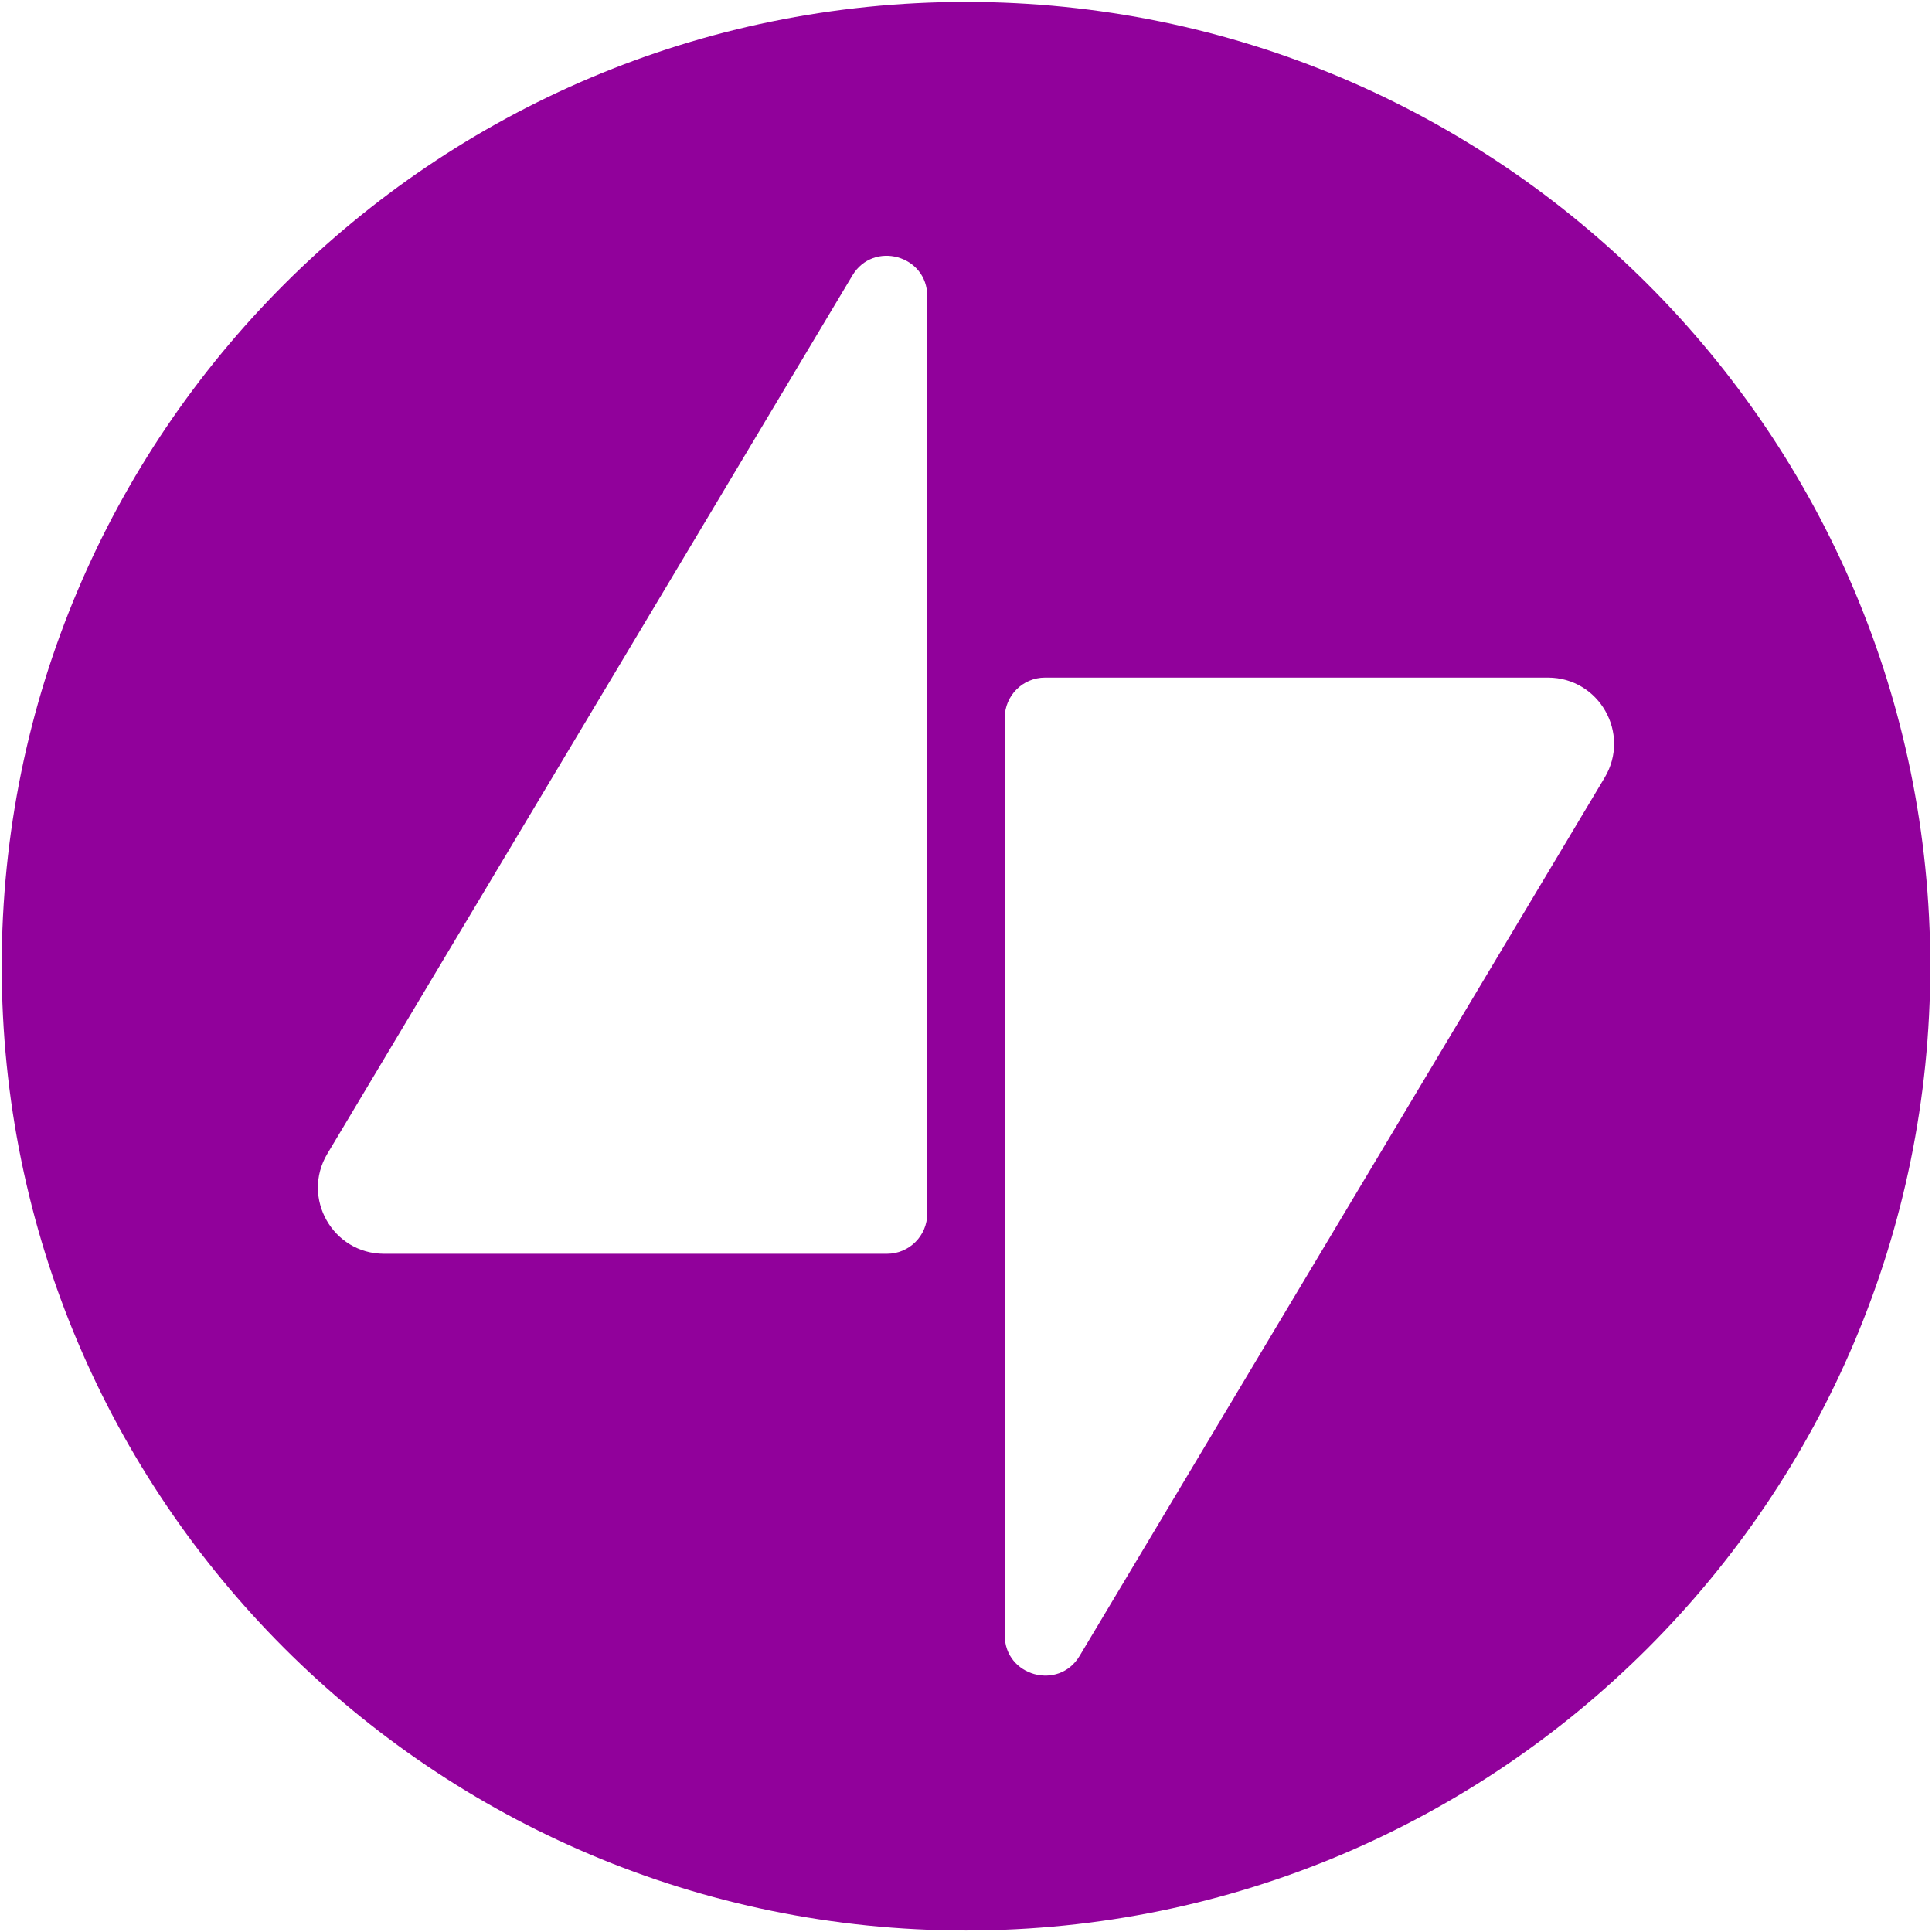
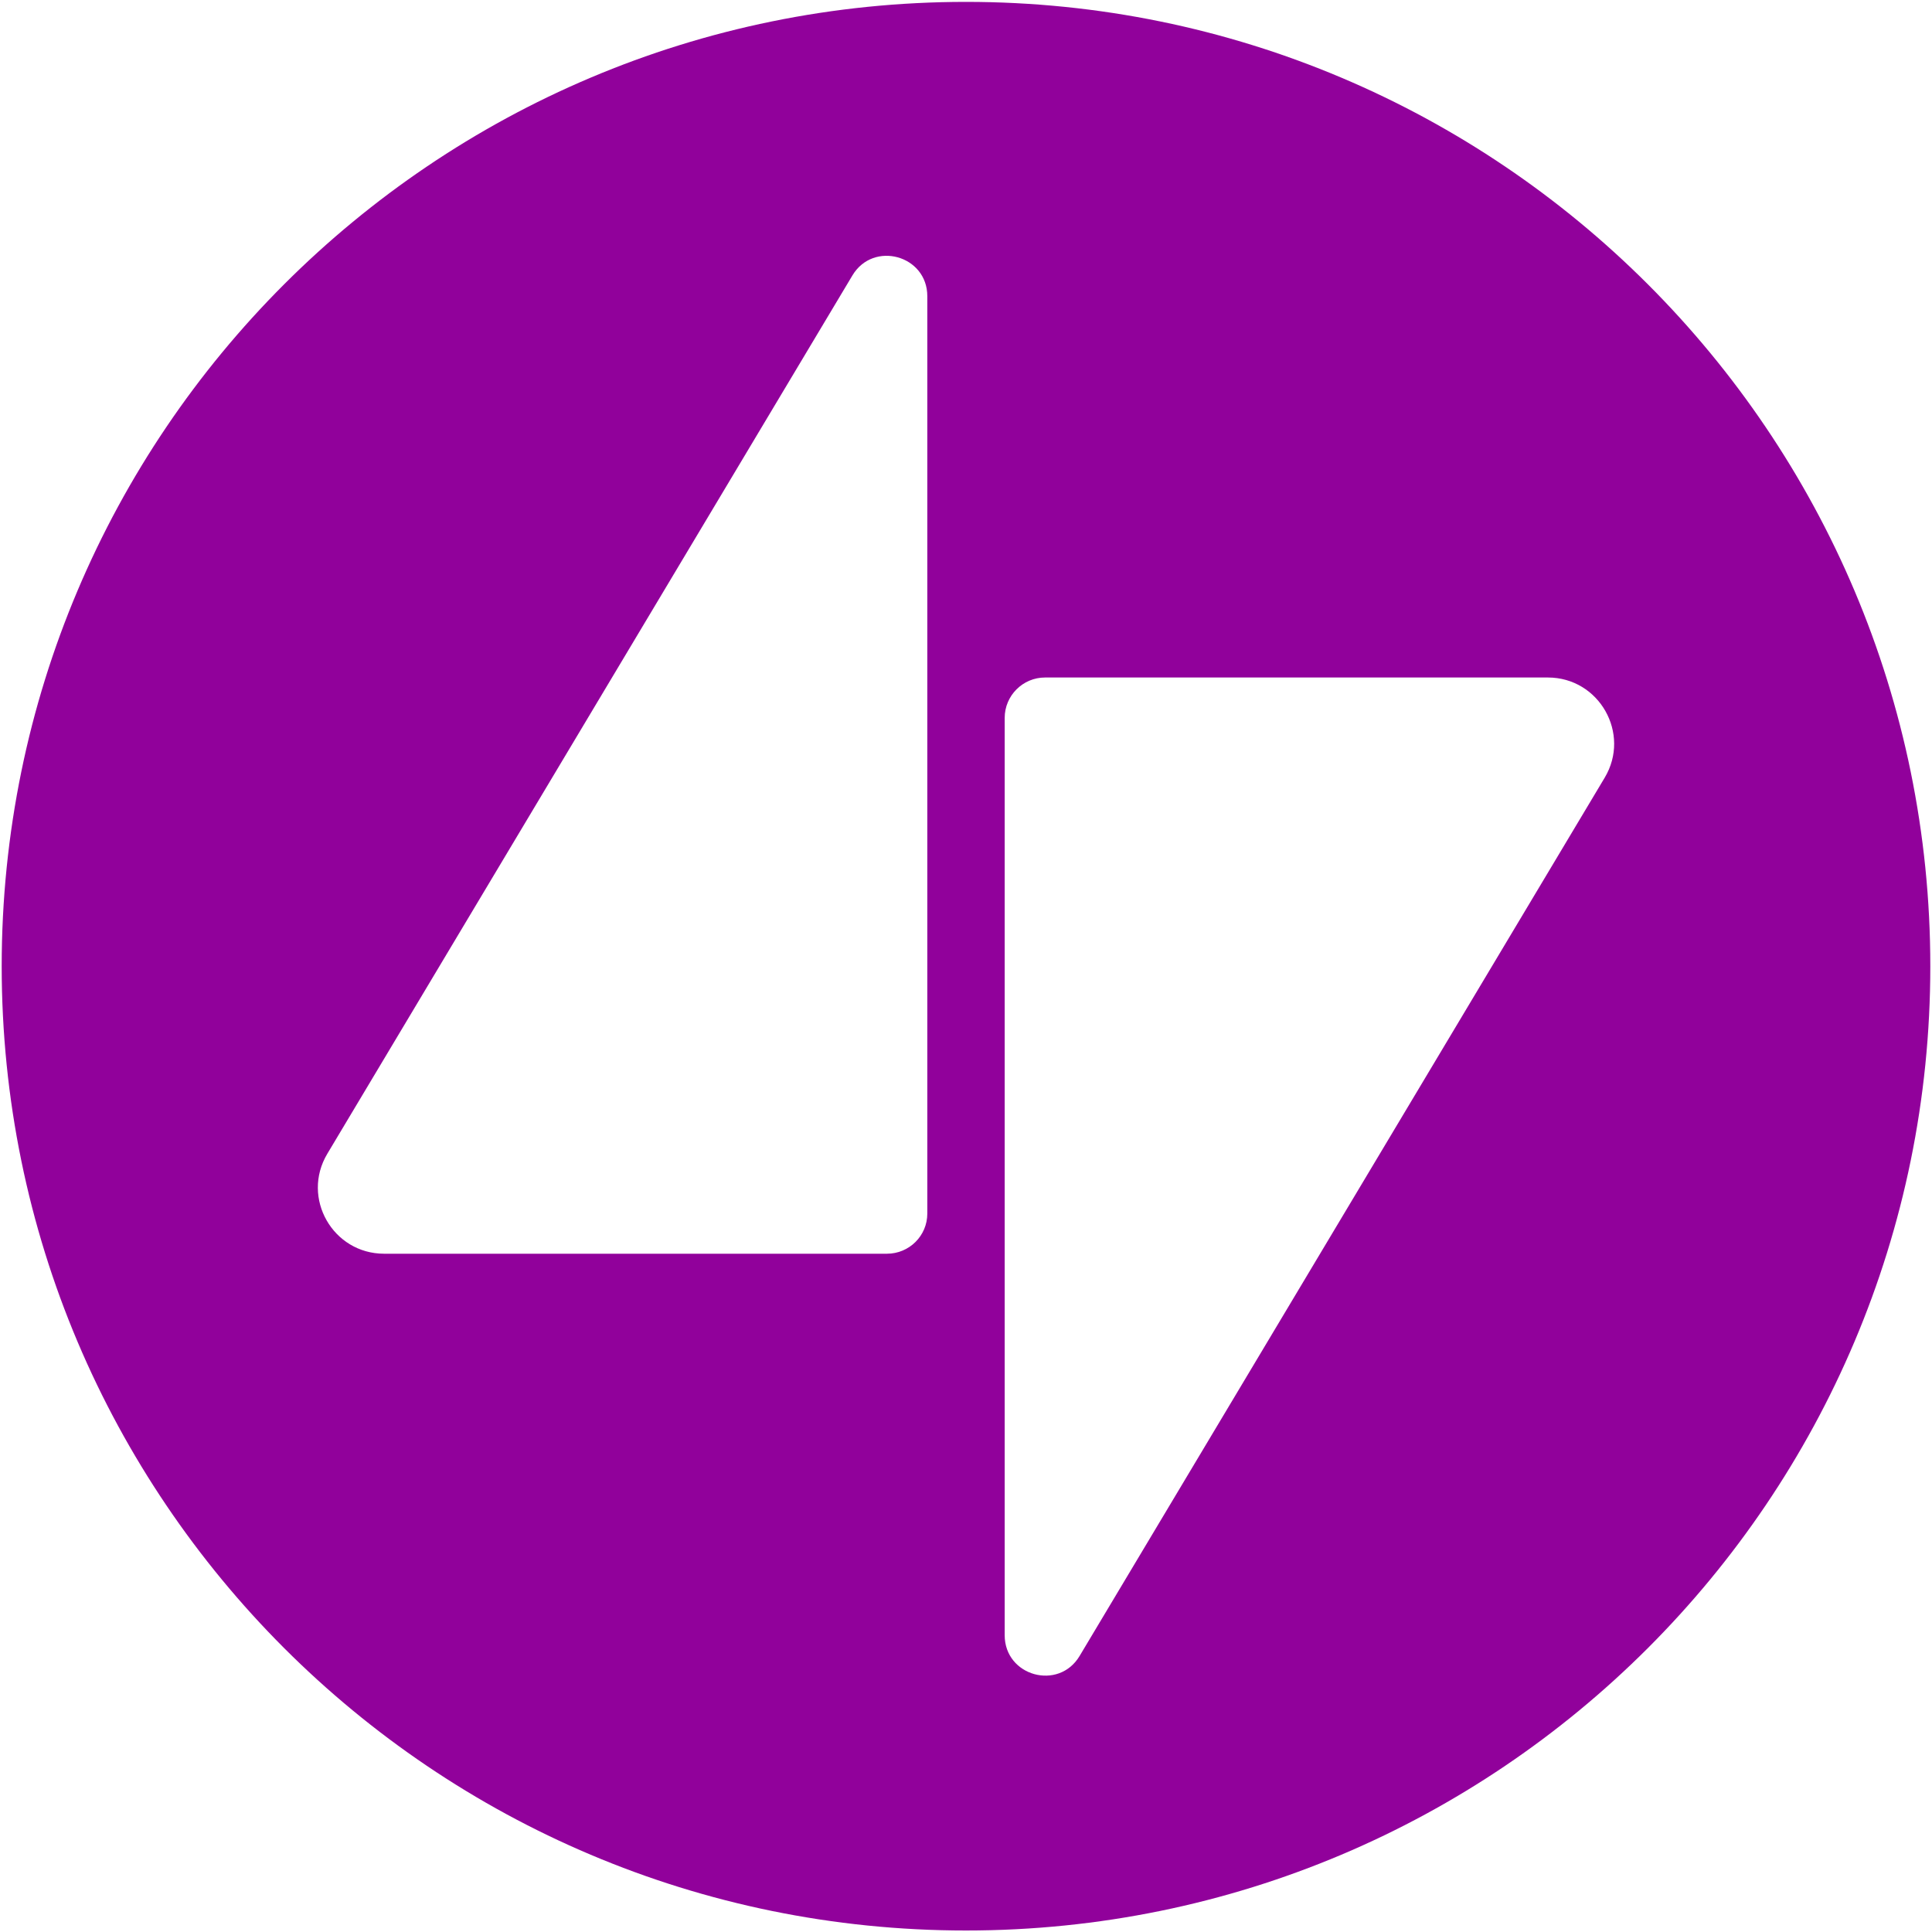
- <svg xmlns="http://www.w3.org/2000/svg" width="725" height="725" viewBox="0 0 725 725" fill="none">
-   <path fill-rule="evenodd" clip-rule="evenodd" d="M724.356 362.577C724.356 562.424 562.347 724.433 362.5 724.433C162.653 724.433 0.645 562.424 0.645 362.577C0.645 162.73 162.653 0.722 362.5 0.722C562.347 0.722 724.356 162.73 724.356 362.577ZM377.04 613.644V269.386C377.04 261.038 383.808 254.27 392.156 254.27H580.858C600.127 254.27 612.042 275.275 602.155 291.815L405.13 621.4C397.257 634.57 377.04 628.988 377.04 613.644ZM347.959 455.381V111.123C347.959 95.779 327.741 90.197 319.868 103.366L122.843 432.952C112.956 449.491 124.872 470.497 144.141 470.497H332.843C341.191 470.497 347.959 463.729 347.959 455.381Z" fill="#91019B" />
+ <svg xmlns="http://www.w3.org/2000/svg" width="40px" height="40px" viewBox="0 0 40 40" version="1.1">
+   <g id="surface1">
+     <path style=" stroke:none;fill-rule:evenodd;fill:rgb(56.863%,0.392%,60.784%);fill-opacity:1;" d="M 39.965 20.004 C 39.965 31.031 31.027 39.969 20 39.969 C 8.973 39.969 0.035 31.031 0.035 20.004 C 0.035 8.977 8.973 0.039 20 0.039 C 31.027 0.039 39.965 8.977 39.965 20.004 Z M 20.801 33.855 L 20.801 14.863 C 20.801 14.402 21.176 14.027 21.637 14.027 L 32.047 14.027 C 33.109 14.027 33.77 15.188 33.223 16.102 L 22.352 34.285 C 21.918 35.012 20.801 34.703 20.801 33.855 Z M 19.199 25.125 L 19.199 6.133 C 19.199 5.285 18.082 4.977 17.648 5.703 L 6.777 23.887 C 6.23 24.801 6.891 25.957 7.953 25.957 L 18.363 25.957 C 18.824 25.957 19.199 25.586 19.199 25.125 Z M 19.199 25.125 " />
+   </g>
</svg>
